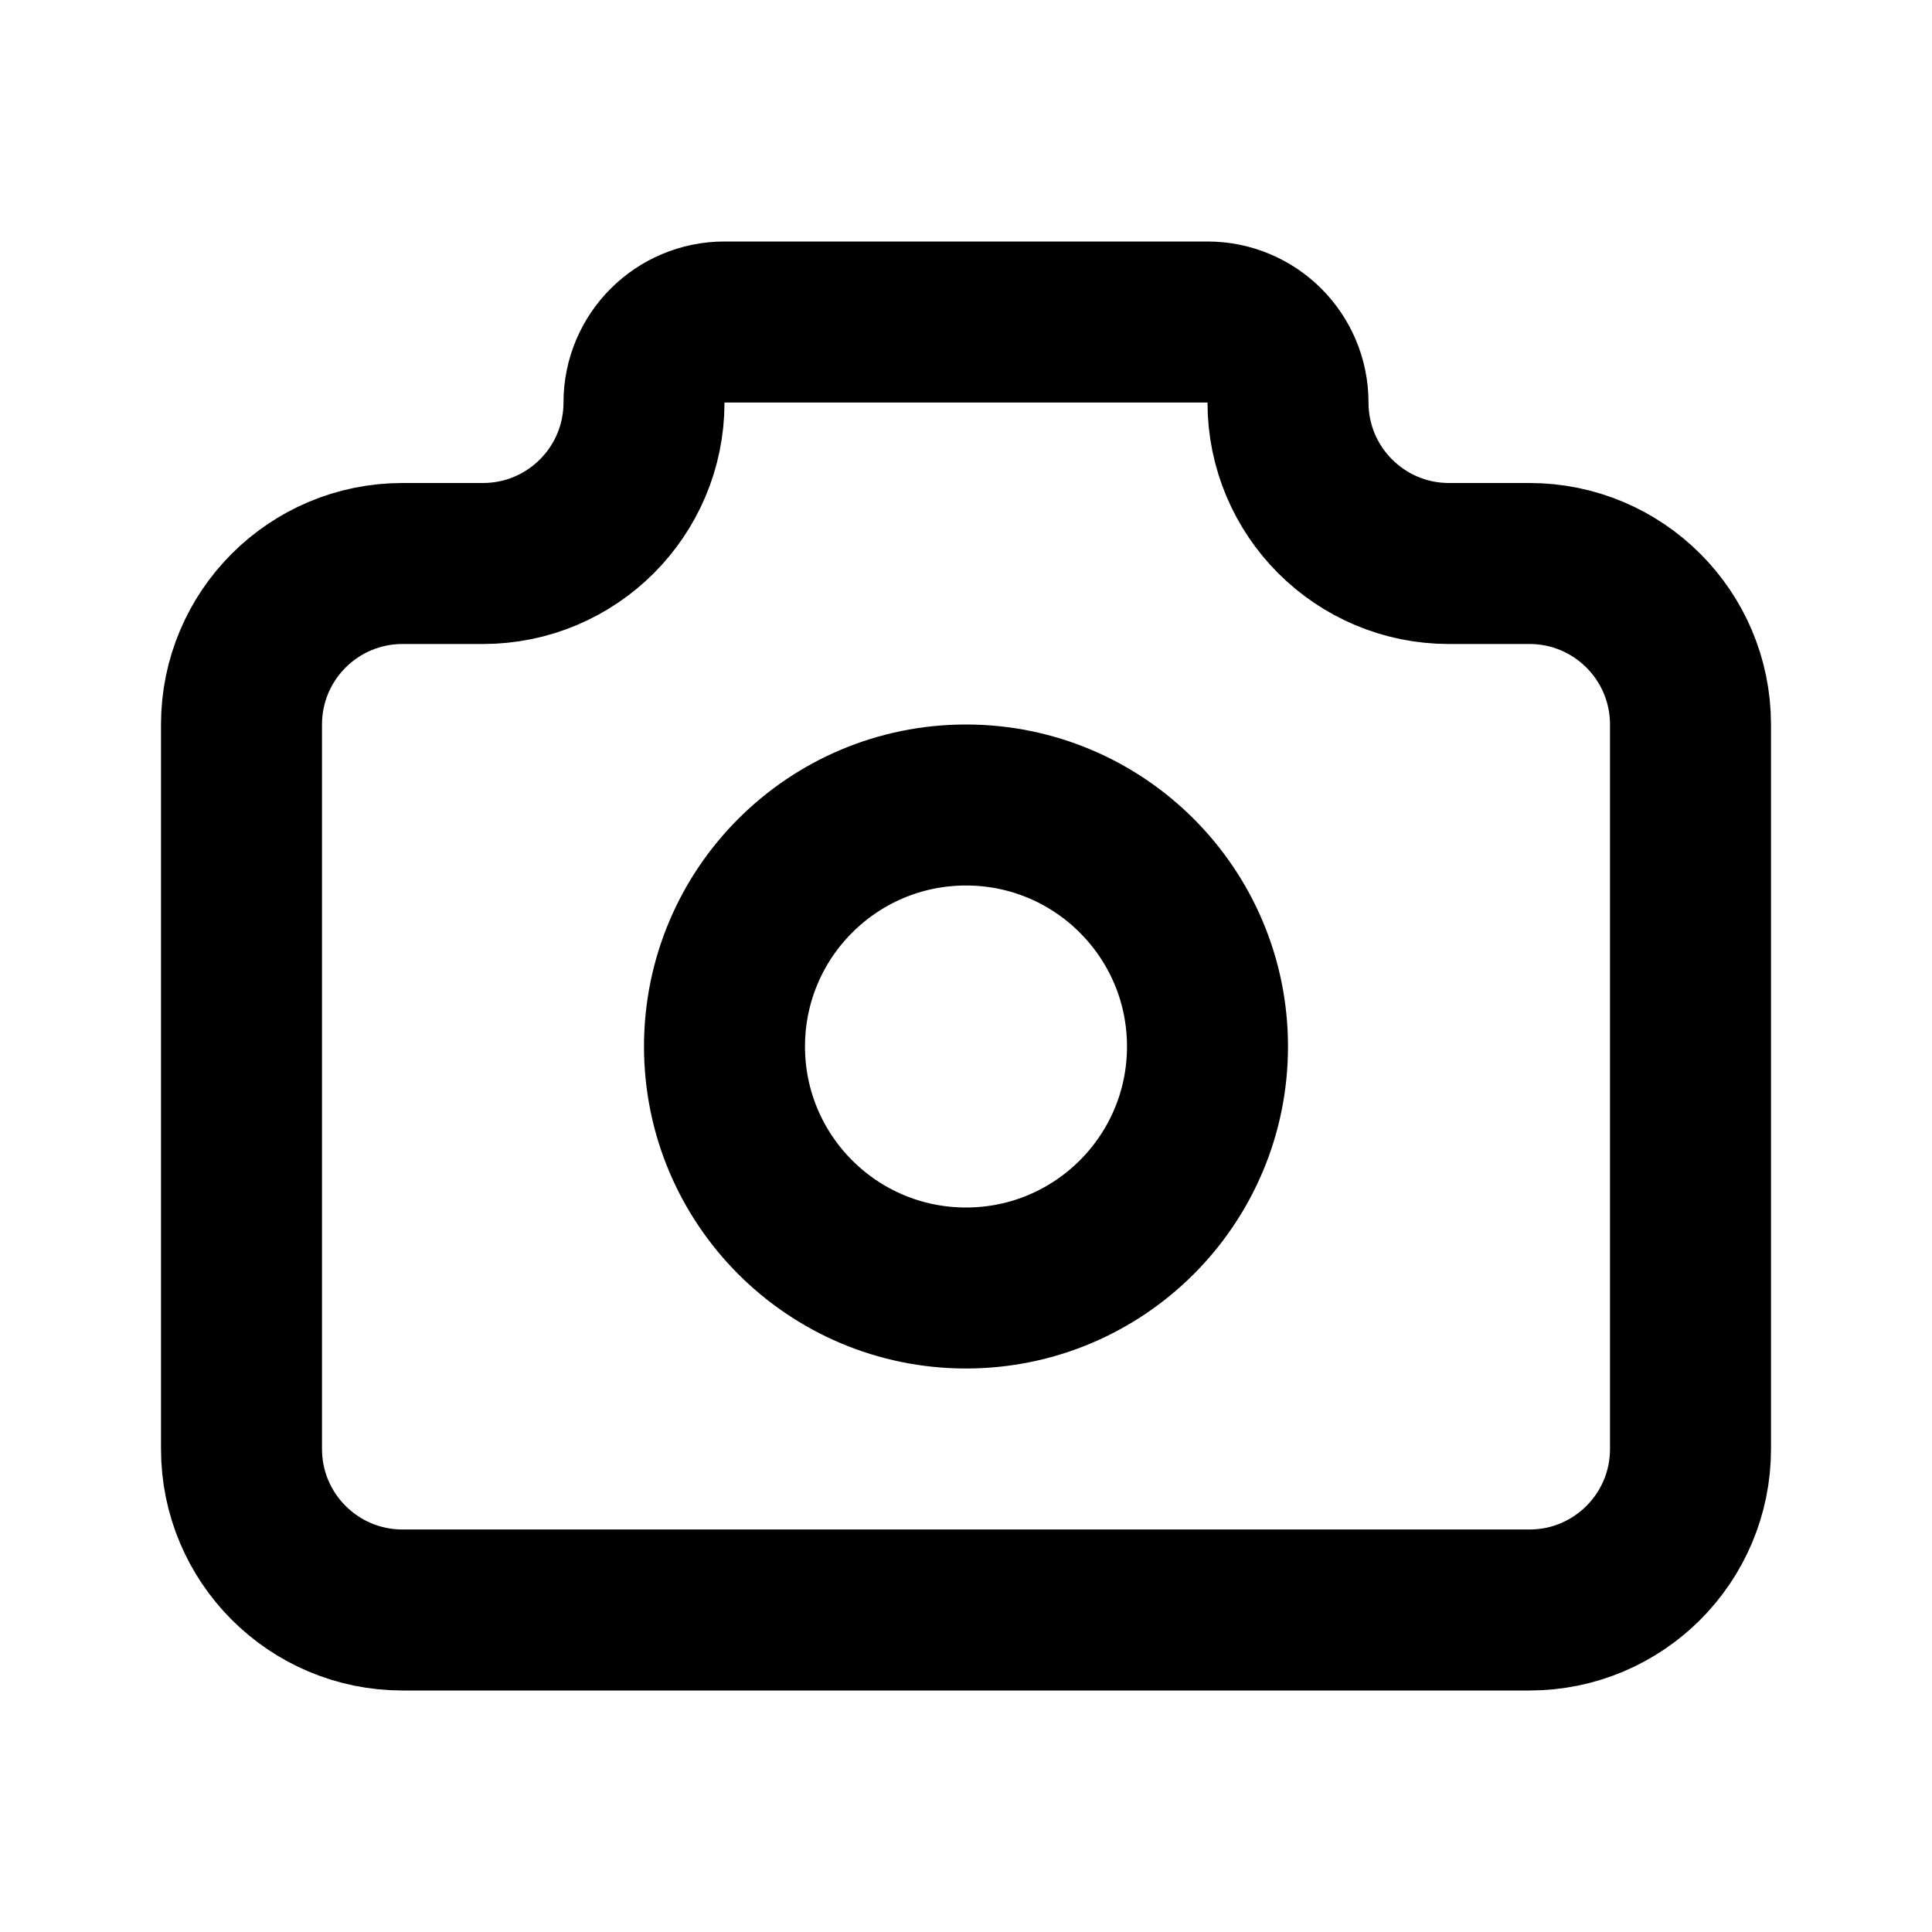
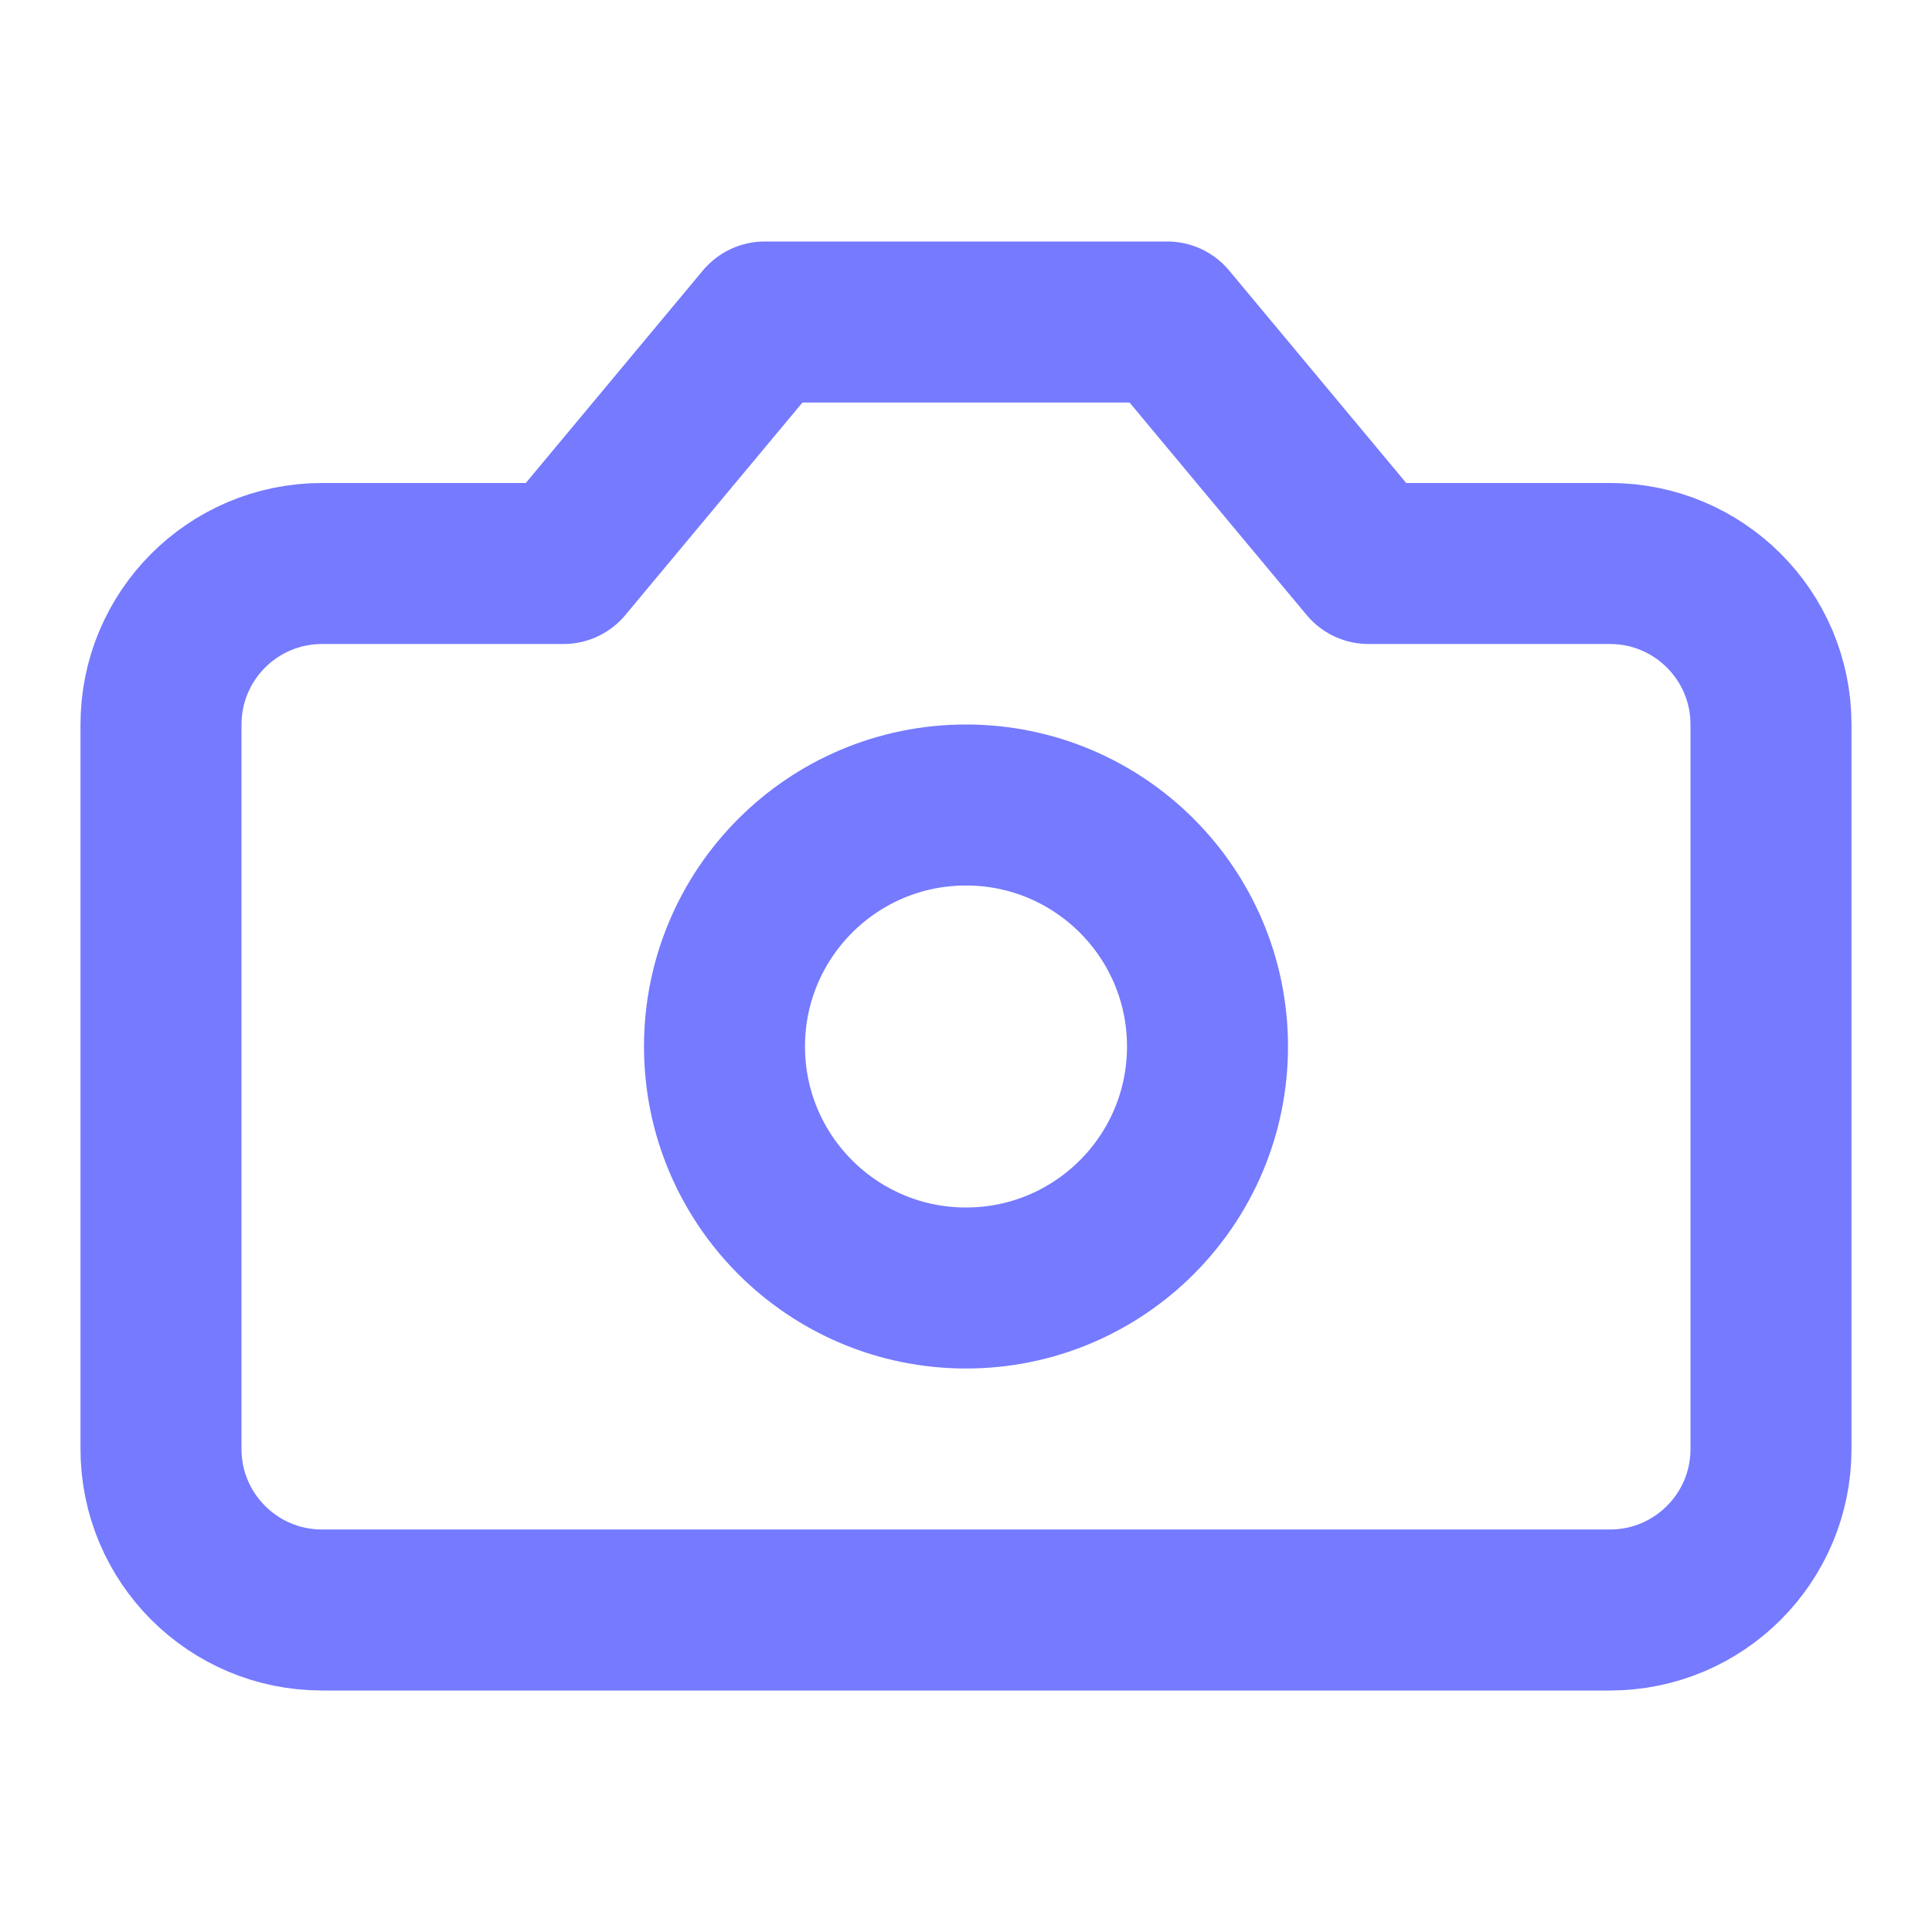
- <svg xmlns="http://www.w3.org/2000/svg" width="24" height="24" viewBox="0 0 24 24" fill="none" stroke="currentColor" stroke-width="2" stroke-linecap="round" stroke-linejoin="round" class="icon icon-tabler icons-tabler-outline icon-tabler-camera">
-   <path stroke="none" d="M0 0h24v24H0z" fill="none" />
-   <path d="M5 7h1a2 2 0 0 0 2 -2a1 1 0 0 1 1 -1h6a1 1 0 0 1 1 1a2 2 0 0 0 2 2h1a2 2 0 0 1 2 2v9a2 2 0 0 1 -2 2h-14a2 2 0 0 1 -2 -2v-9a2 2 0 0 1 2 -2" />
-   <path d="M9 13a3 3 0 1 0 6 0a3 3 0 0 0 -6 0" />
+ <svg xmlns="http://www.w3.org/2000/svg" width="24" height="24" viewBox="0 0 24 24" fill="none" stroke="#757aff" stroke-width="2" stroke-linecap="round" stroke-linejoin="round" class="lucide lucide-camera">
+   <path d="M14.5 4h-5L7 7H4a2 2 0 0 0-2 2v9a2 2 0 0 0 2 2h16a2 2 0 0 0 2-2V9a2 2 0 0 0-2-2h-3l-2.5-3z" />
+   <circle cx="12" cy="13" r="3" />
</svg>
